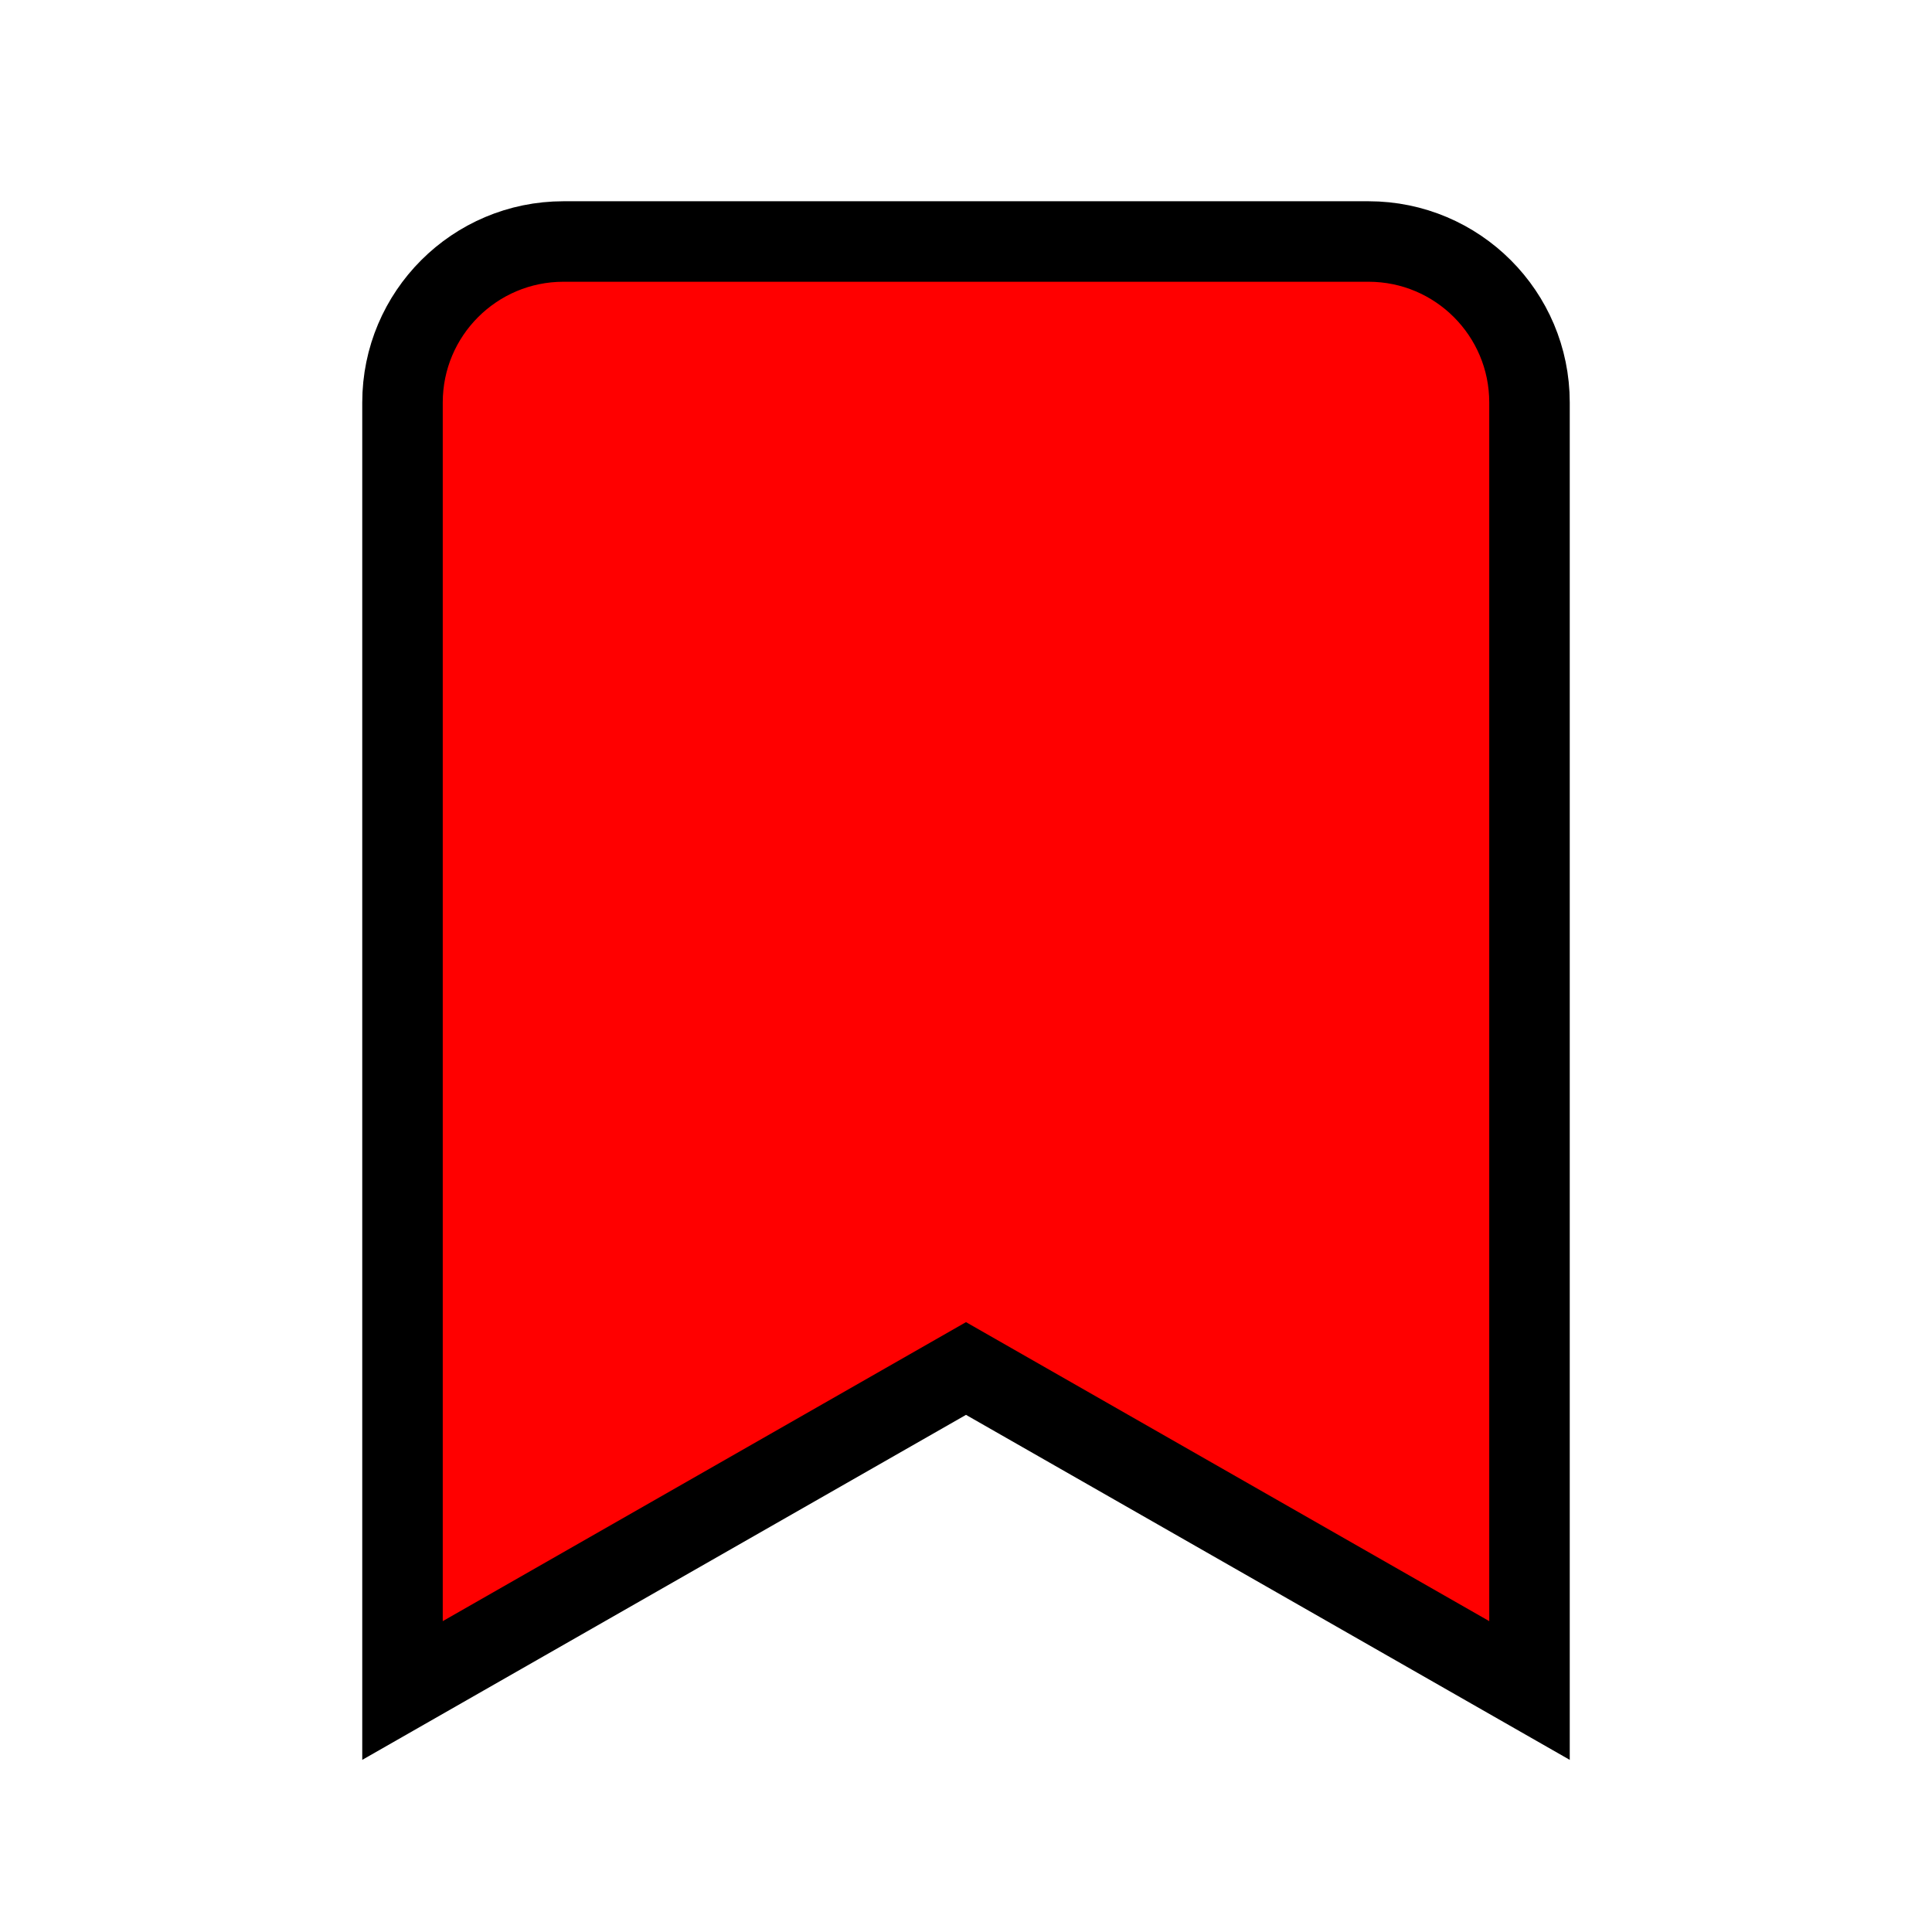
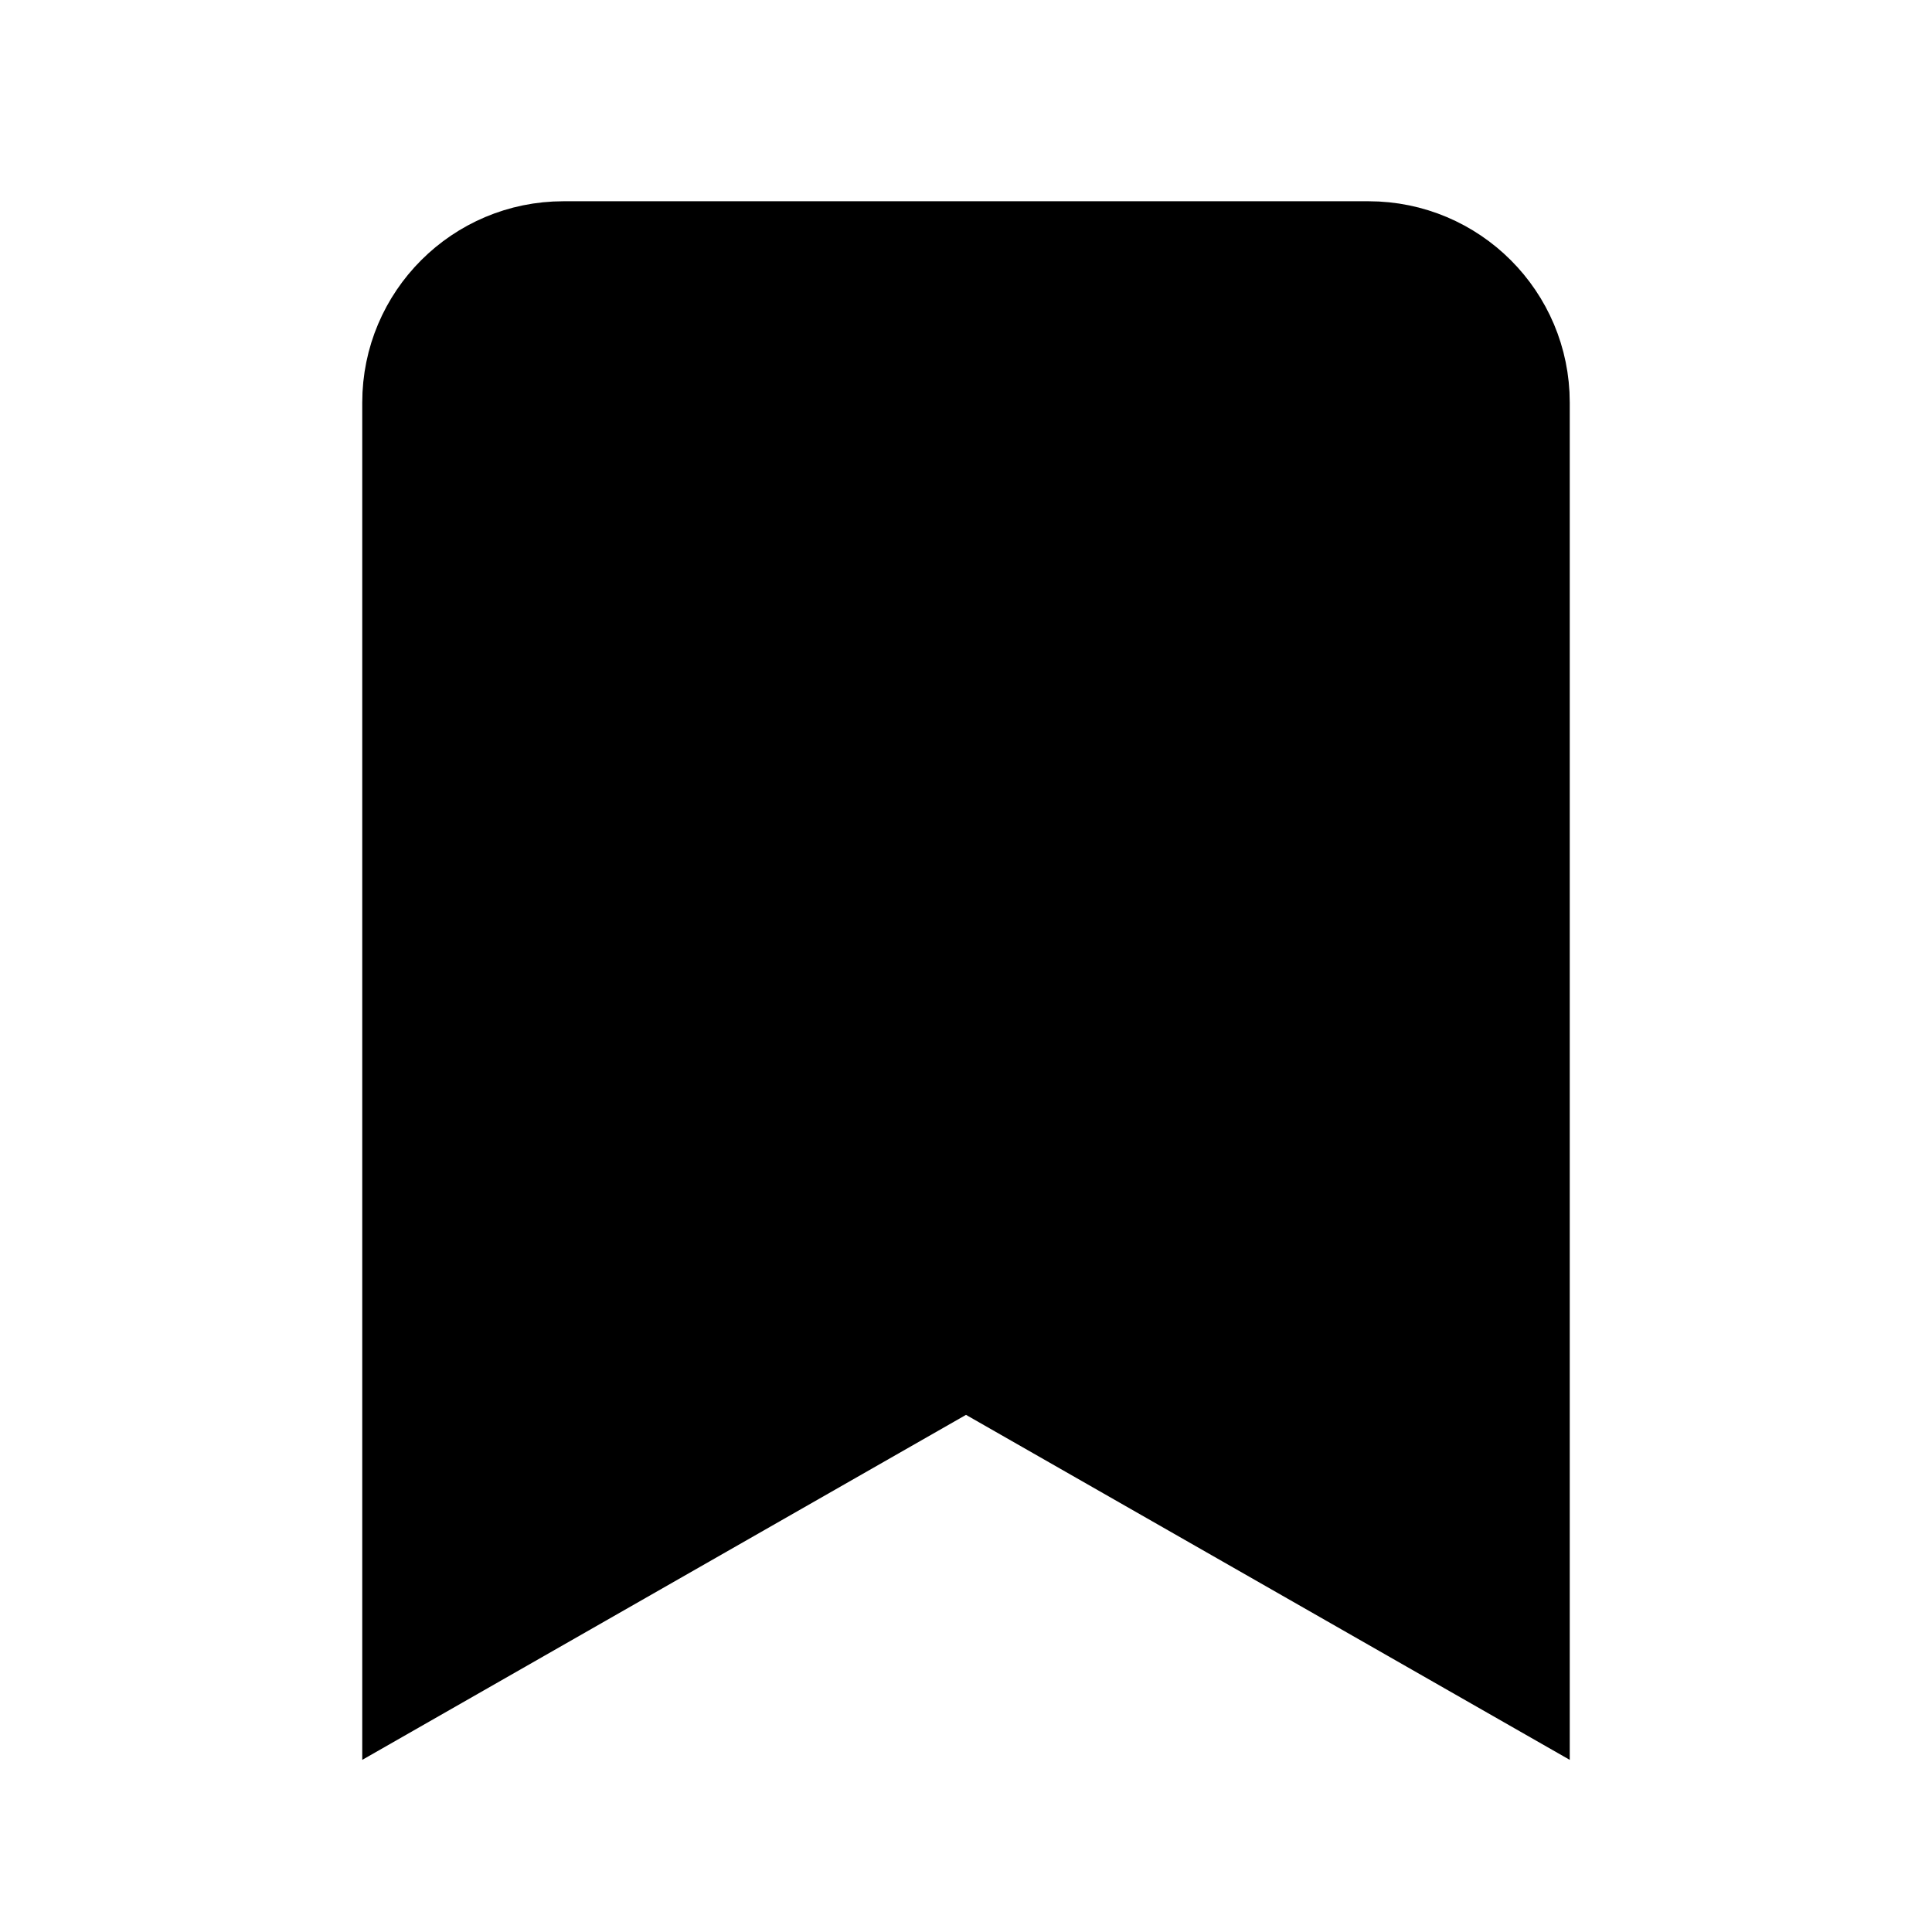
- <svg xmlns="http://www.w3.org/2000/svg" width="24" height="24" viewBox="0 0 24 24" fill="red" stroke="currentColor" strokeWidth="2" strokeLinecap="round" strokeLinejoin="round" class="lucide lucide-bookmark">
+ <svg xmlns="http://www.w3.org/2000/svg" width="24" height="24" viewBox="0 0 24 24" fill="000000" stroke="#000000" strokeWidth="2" strokeLinecap="round" strokeLinejoin="round" class="lucide lucide-bookmark">
  <path d="m19 21-7-4-7 4V5a2 2 0 0 1 2-2h10a2 2 0 0 1 2 2v16z" />
</svg>
